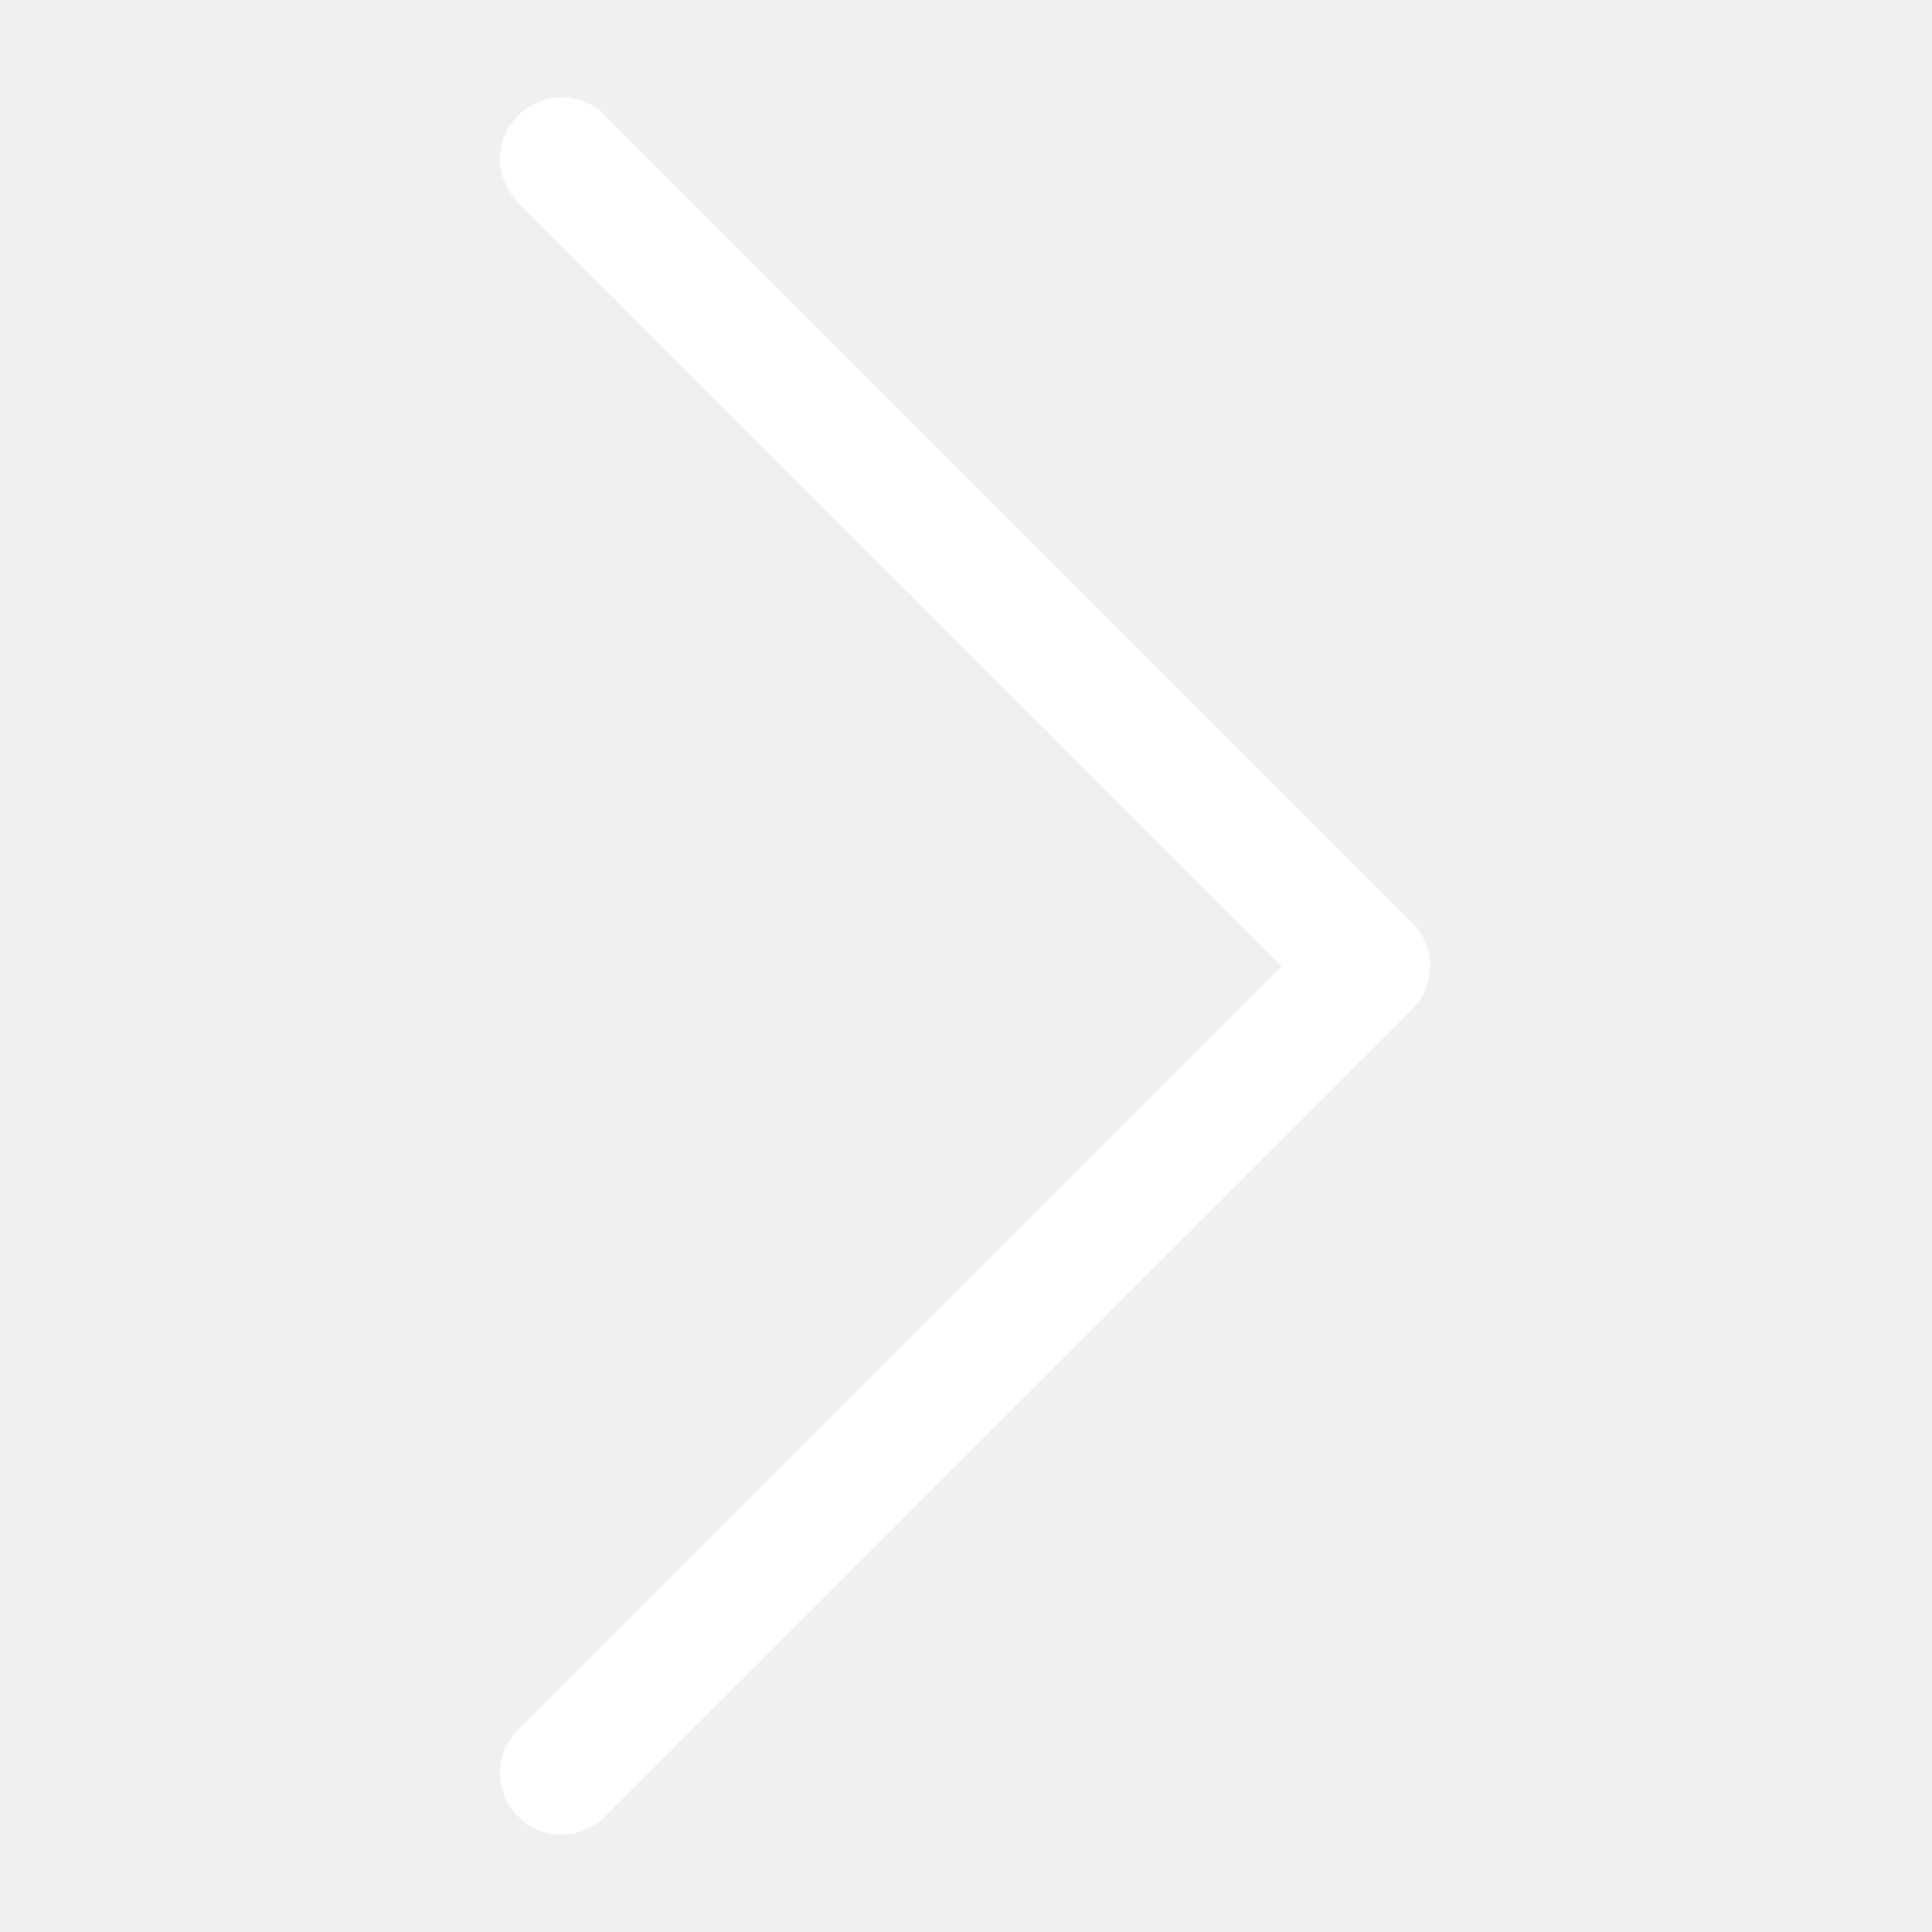
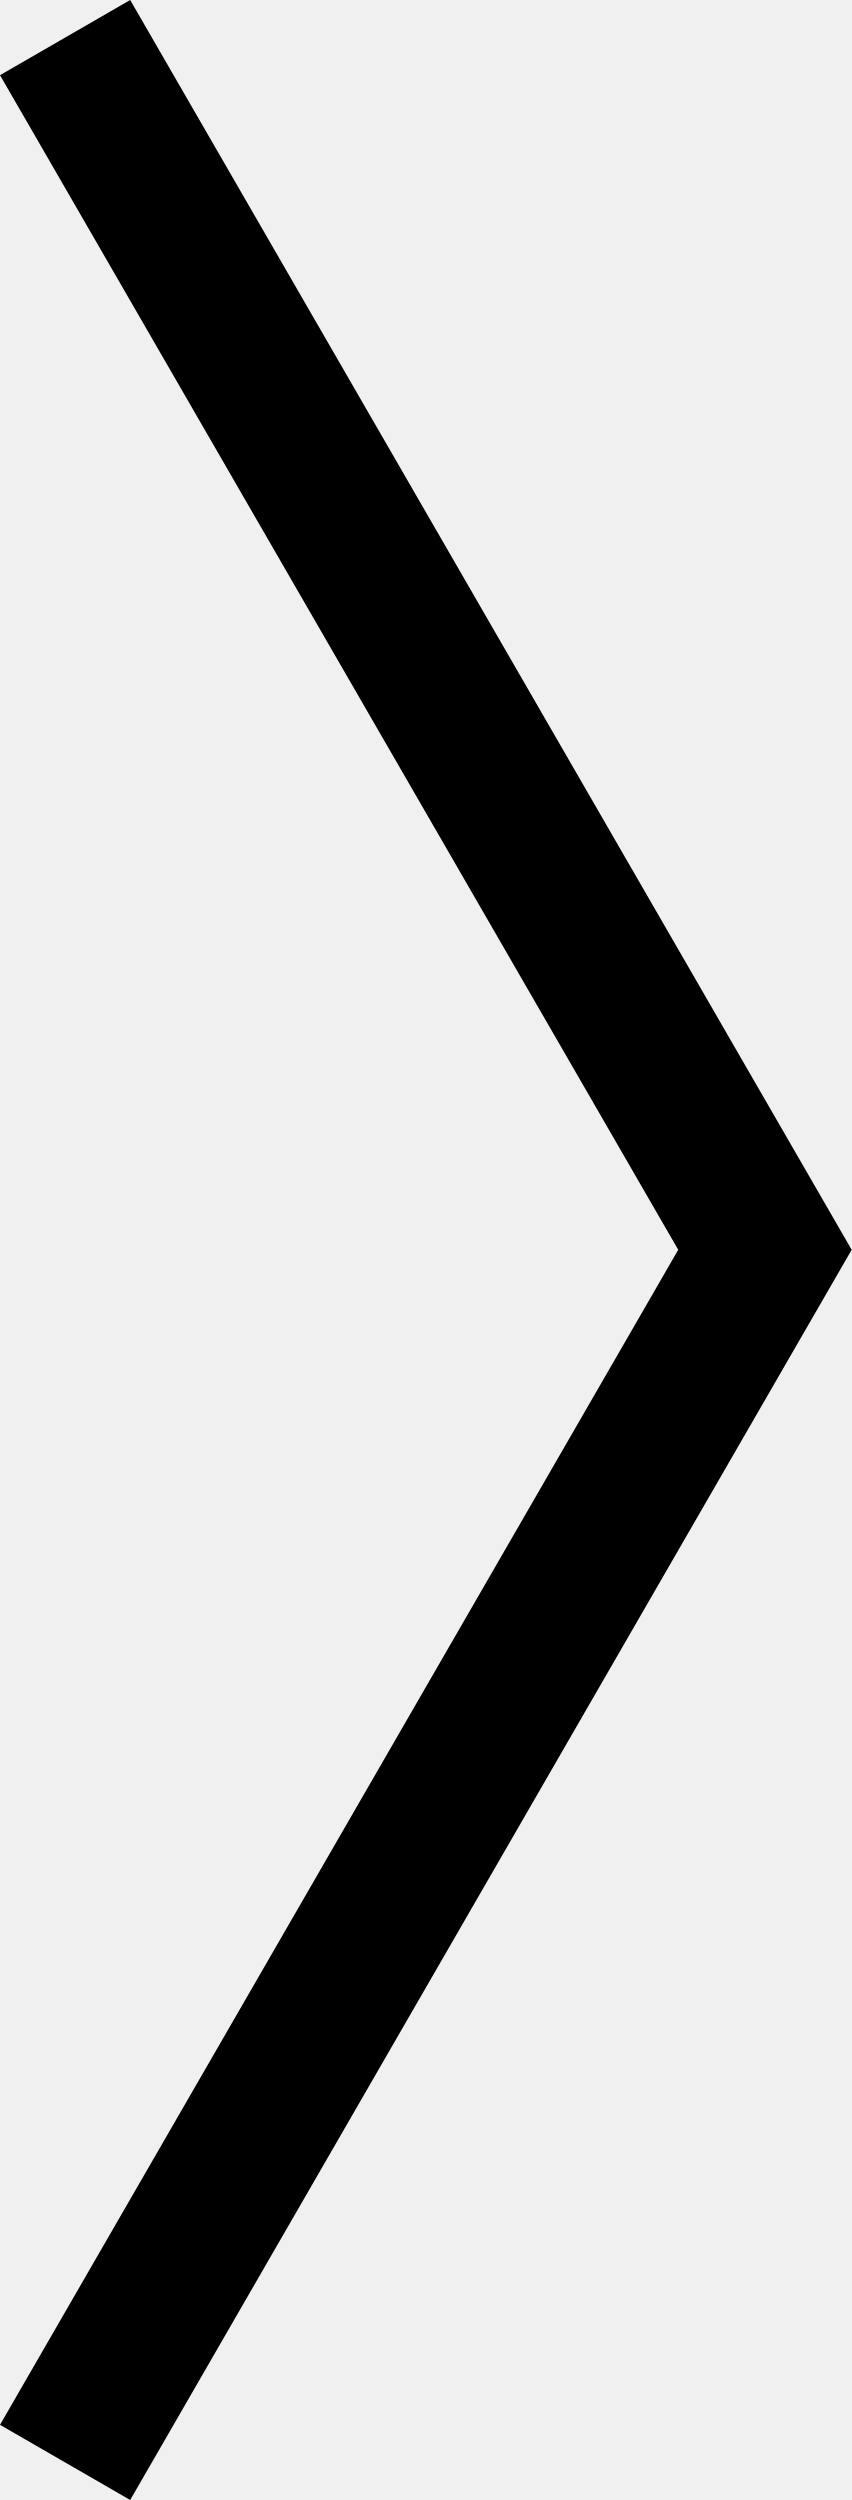
- <svg xmlns="http://www.w3.org/2000/svg" version="1.1" id="Layer_1" x="0px" y="0px" viewBox="0 0 512 512" style="enable-background:new 0 0 512 512;" xml:space="preserve">
-   <style type="text/css">
- 	.st0{fill:#FFFFFF;}
- </style>
-   <g>
-     <path class="st0" d="M160.3,481.4c-3.2,3.2-7.1,4.8-11.5,4.8c-4.4,0-8.3-1.6-11.5-4.8c-6.4-6.4-6.4-16.7,0-23L339.7,256L137.3,53.6   c-6.4-6.4-6.4-16.7,0-23c6.4-6.4,16.7-6.4,23,0l213.9,213.9c6.4,6.4,6.4,16.7,0,23L160.3,481.4z" />
-   </g>
+ <svg xmlns="http://www.w3.org/2000/svg" id="b2c9387e-15f3-4810-89fb-52c9d491c1fc" data-name="Layer 1" viewBox="0 0 202.8 595.3">
+   <polygon points="31 0 0 17.9 161.5 297.6 0 577.4 31 595.3 202.8 297.6 202.8 297.6 202.8 297.6 31 0" />
</svg>
